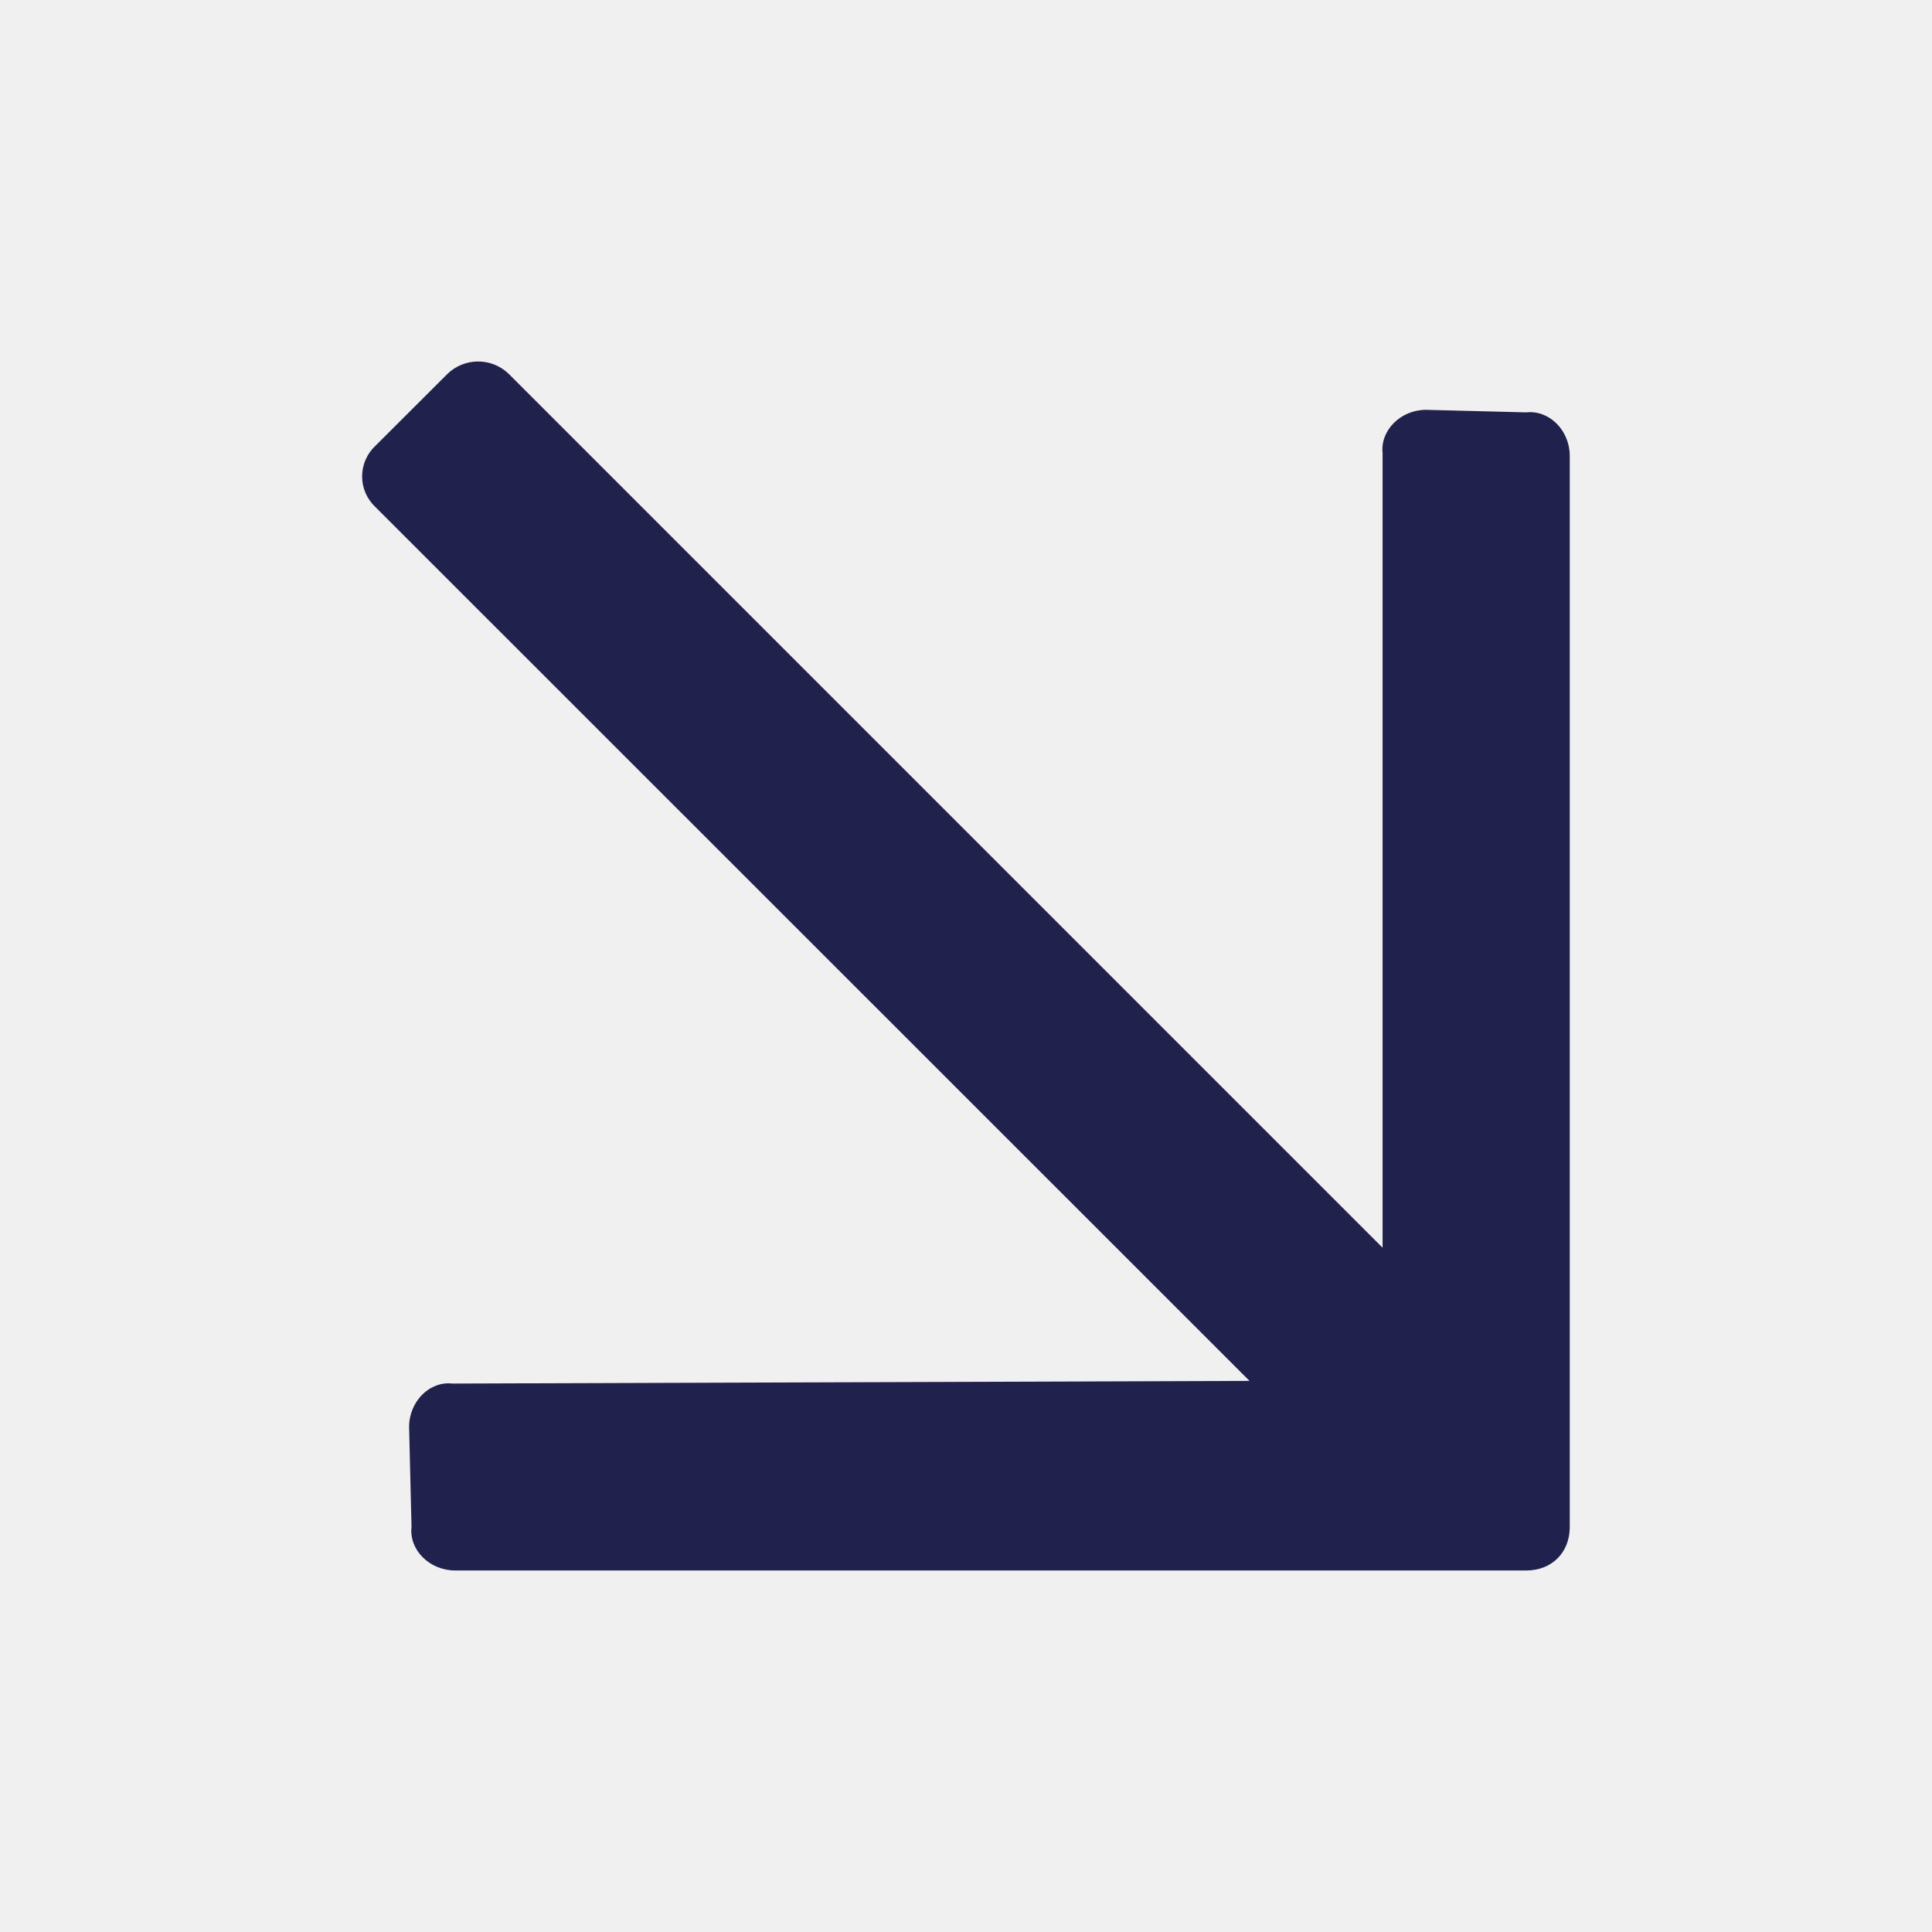
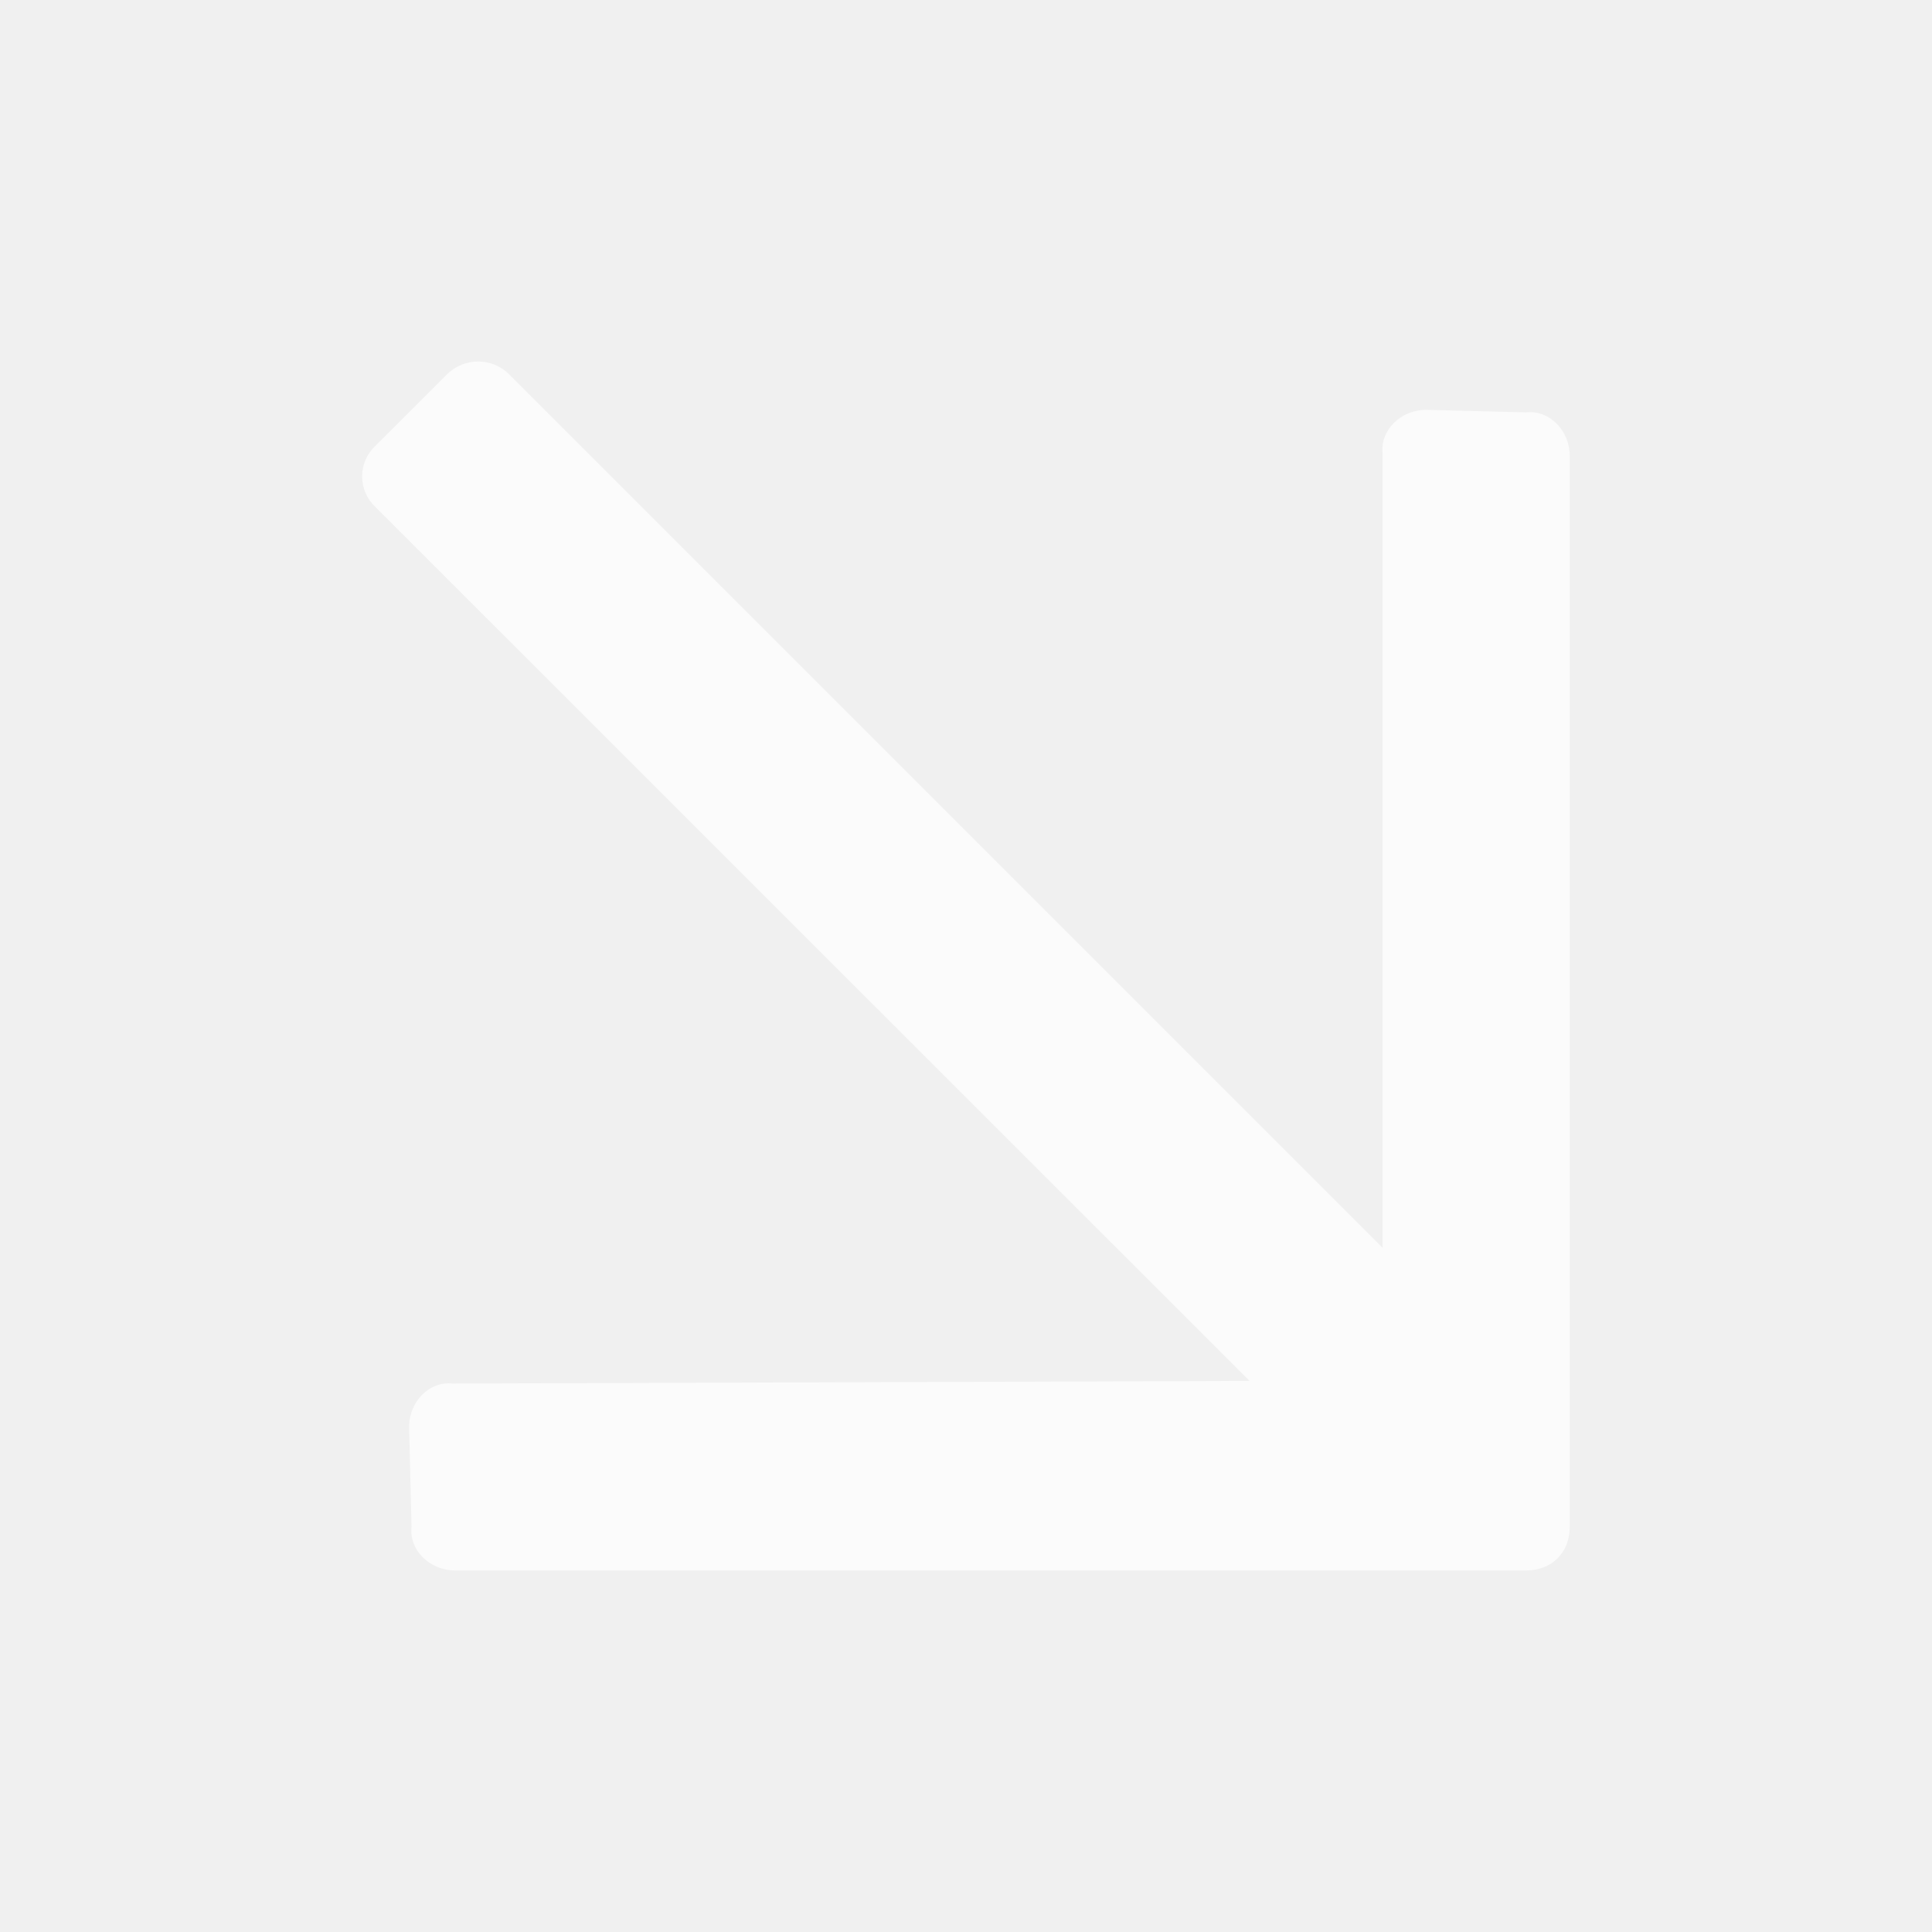
<svg xmlns="http://www.w3.org/2000/svg" width="16" height="16" fill="none" viewBox="0 0 16 16">
-   <path fill="#21214D" d="M12.64 3.415c.19-.021.36.149.36.36v8.871c0 .212-.149.36-.36.36H3.77c-.213 0-.383-.17-.362-.36l-.02-.828c0-.212.169-.382.36-.36l6.6-.022L3.11 4.2a.347.347 0 0 1 0-.509l.595-.594a.365.365 0 0 1 .509 0l7.236 7.236V3.755c-.021-.191.149-.361.36-.361l.828.021Z" />
+   <path fill="#ffffff" fill-opacity="0.7" d="M12.64 3.415c.19-.021.36.149.36.36v8.871c0 .212-.149.36-.36.36H3.77c-.213 0-.383-.17-.362-.36l-.02-.828c0-.212.169-.382.36-.36l6.6-.022L3.11 4.2a.347.347 0 0 1 0-.509l.595-.594a.365.365 0 0 1 .509 0l7.236 7.236V3.755c-.021-.191.149-.361.36-.361l.828.021Z" />
</svg>
